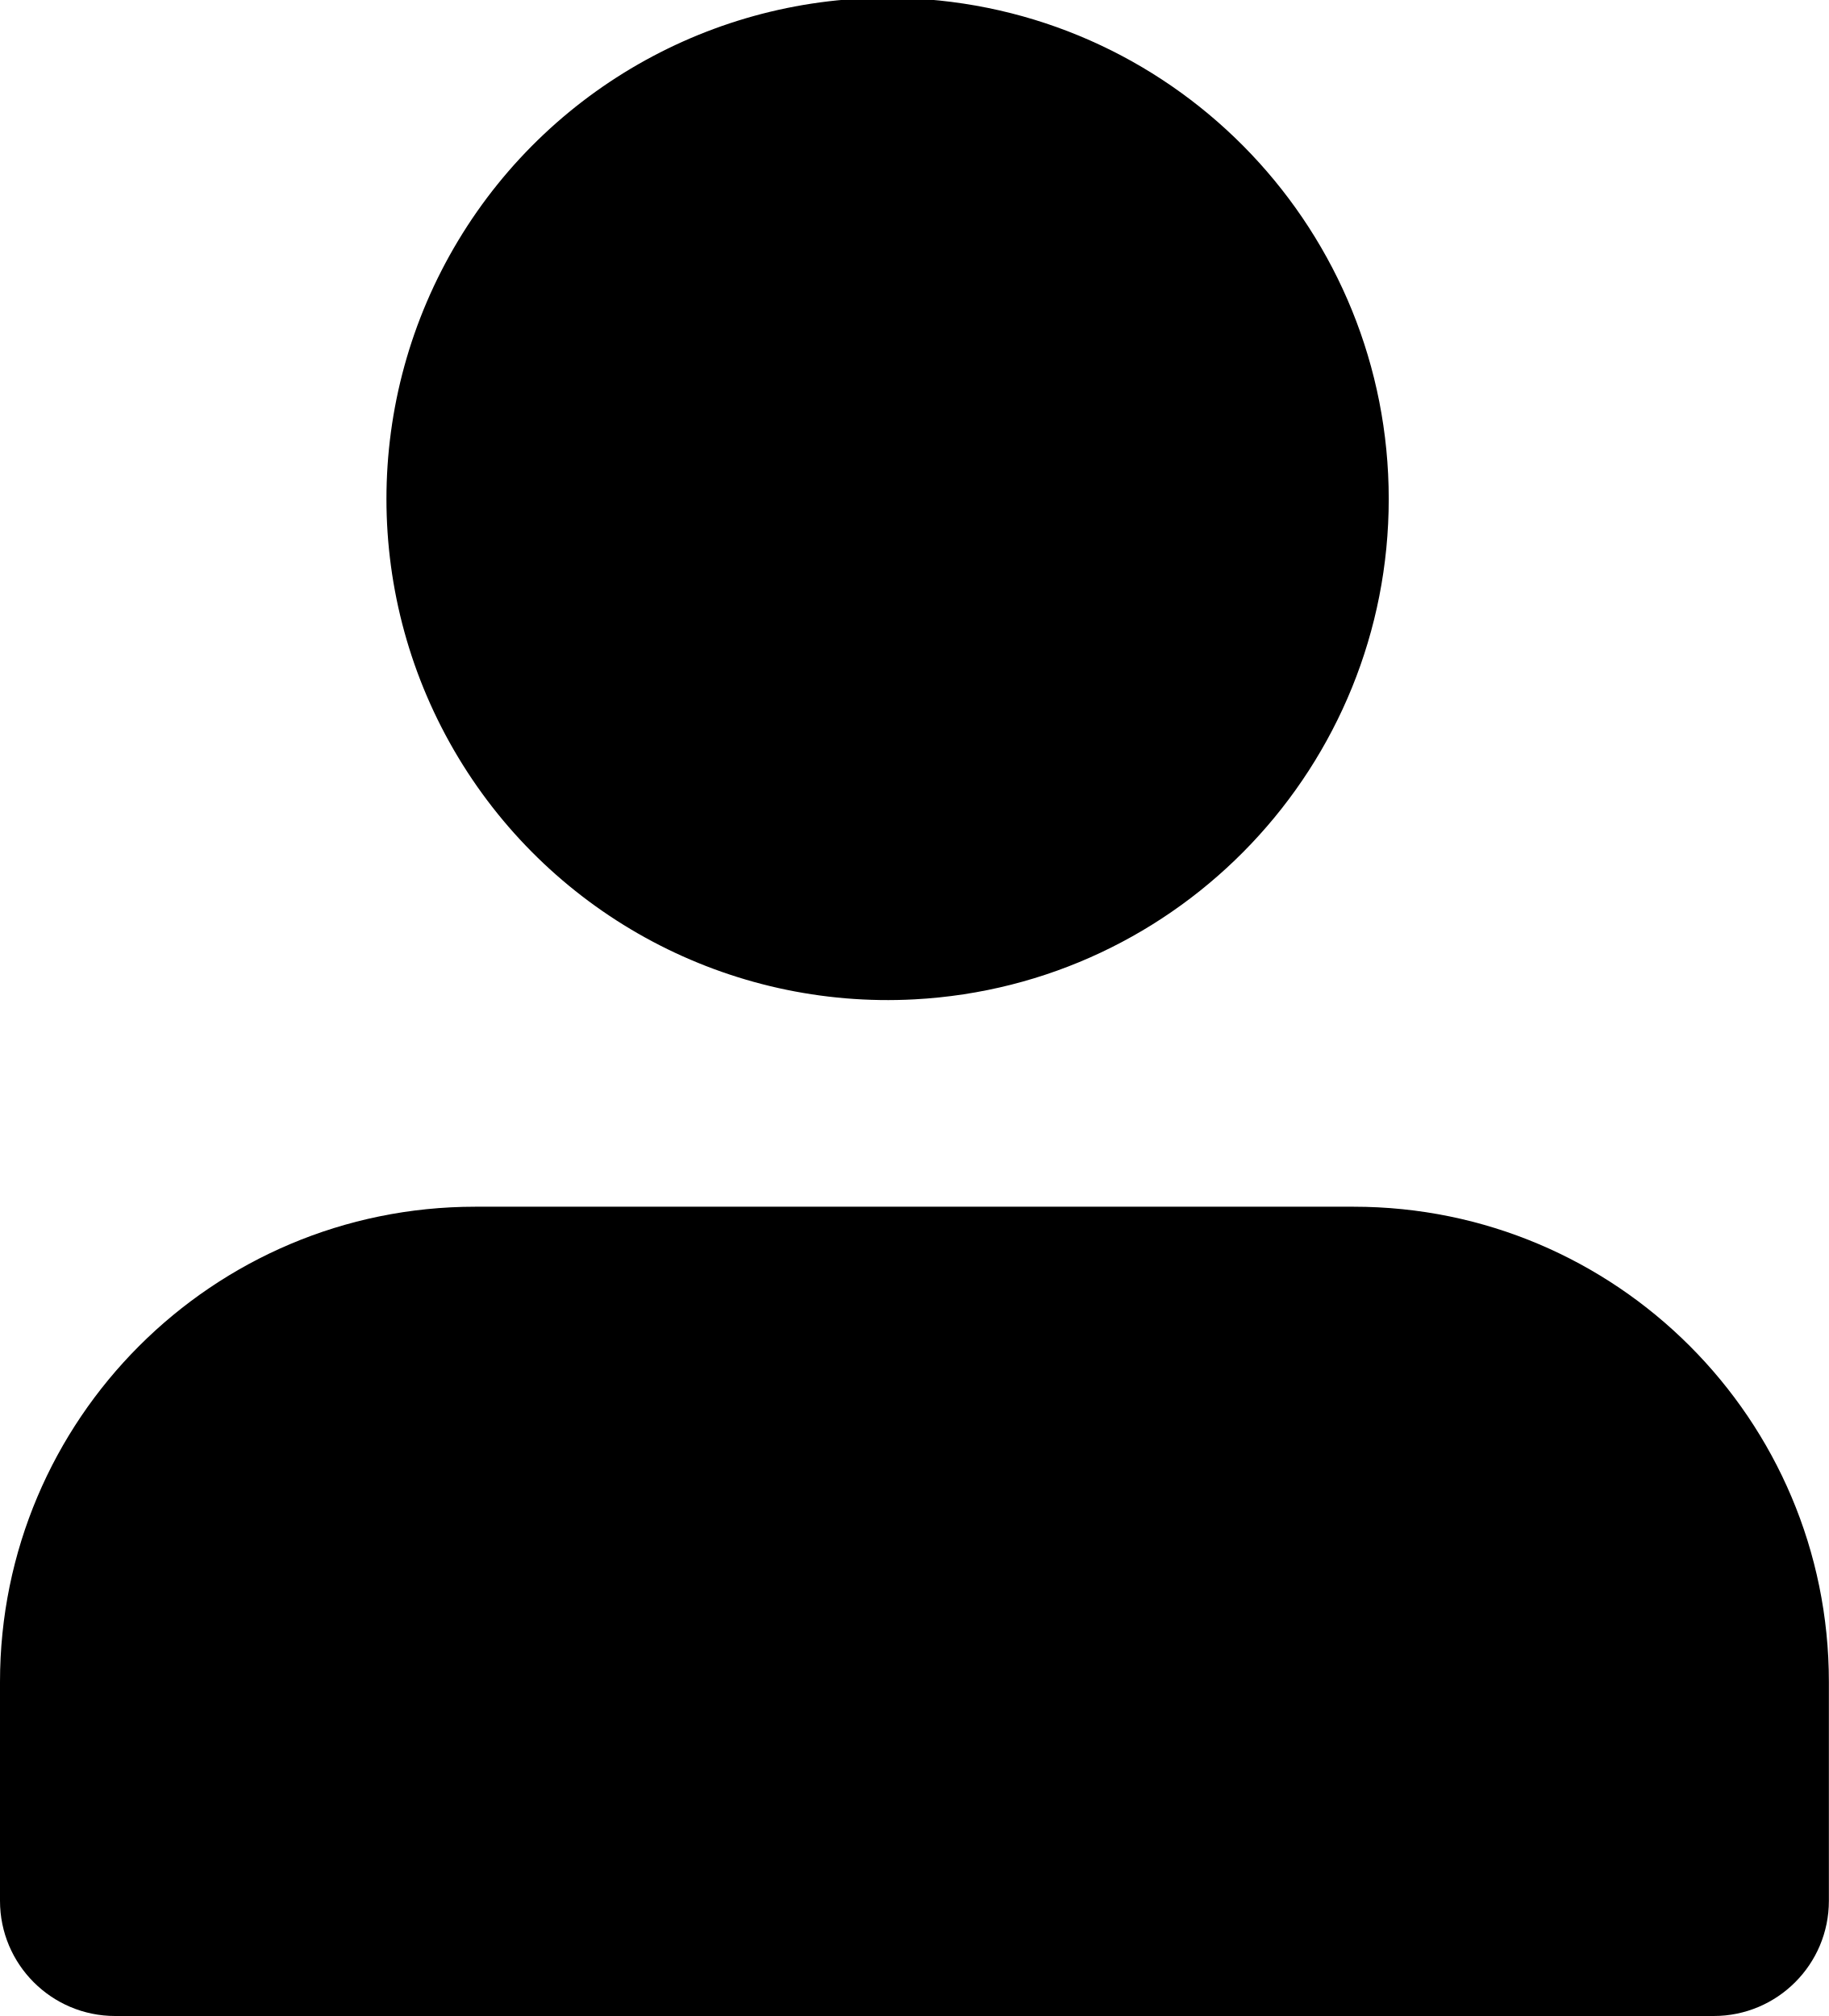
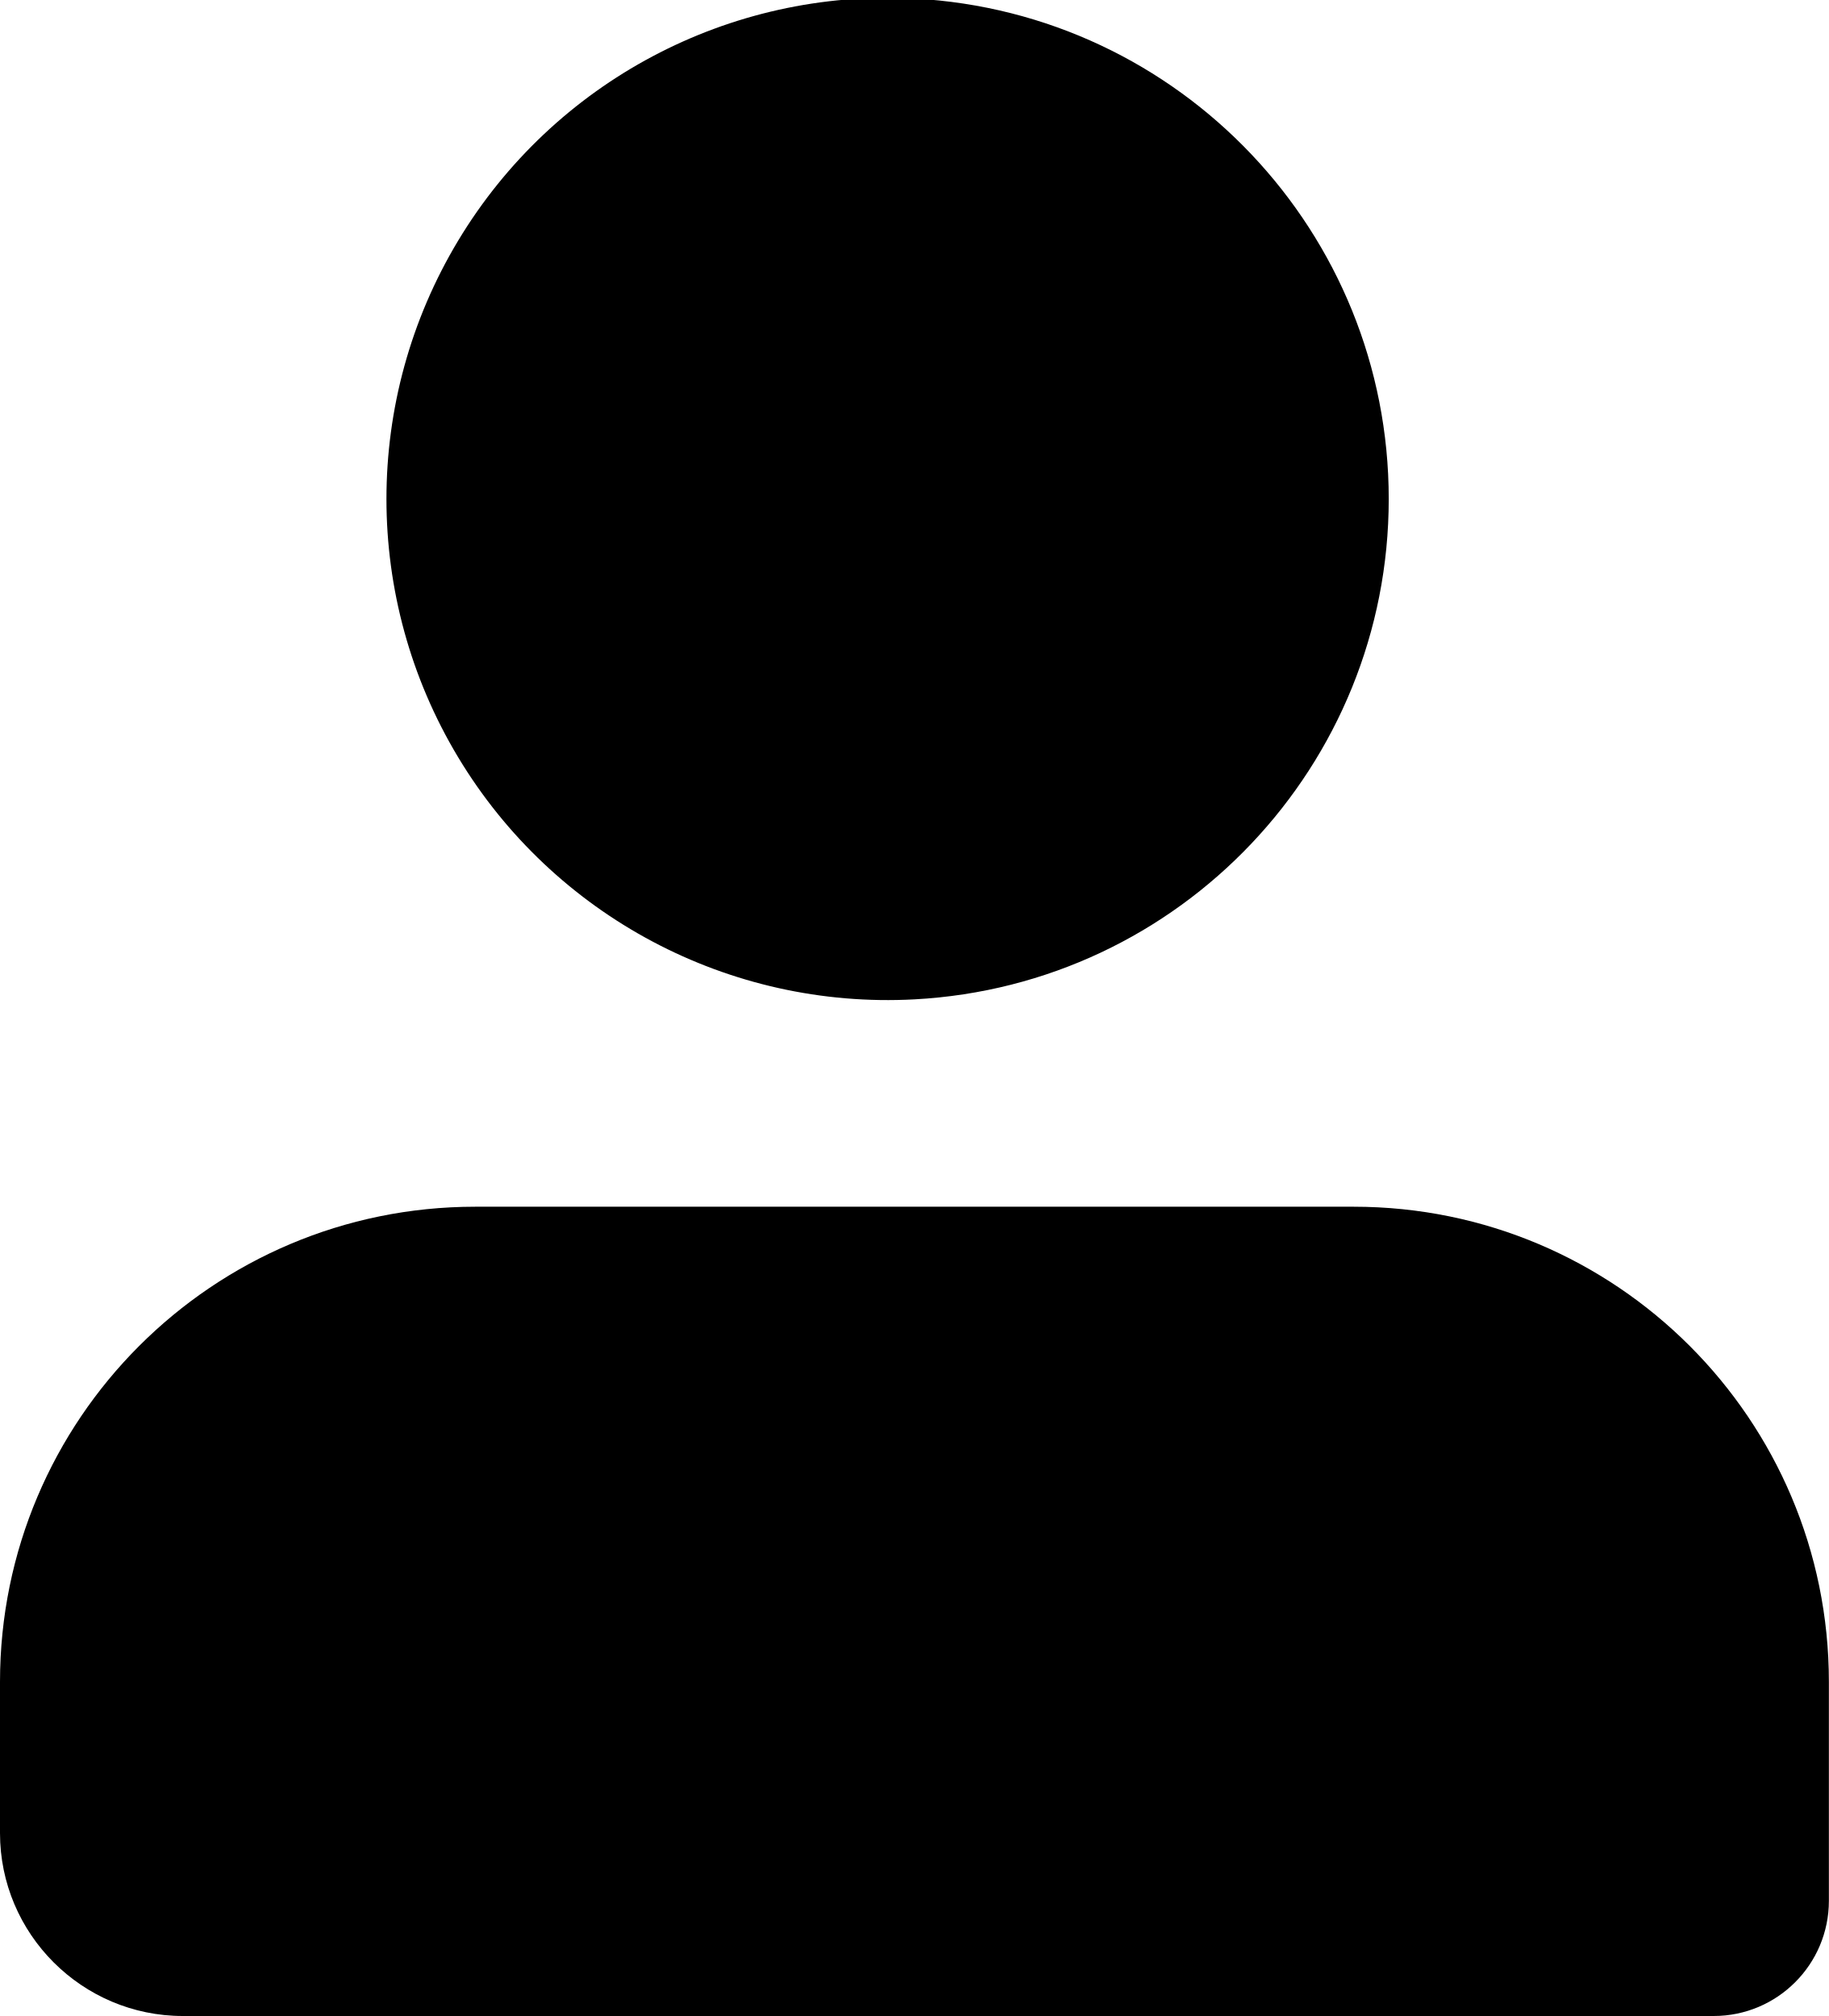
<svg xmlns="http://www.w3.org/2000/svg" viewBox="0 0 127 140">
-   <path fill-rule="evenodd" d="M63.5 69.4a34.8 34.8 0 1 1 0-69.5 34.8 34.8 0 0 1 0 69.5zM33 83.8h61a33 33 0 0 1 33 33V132a8 8 0 0 1-8 8H8a8 8 0 0 1-8-8v-15.2a33 33 0 0 1 33-33z" />
+   <path fill-rule="evenodd" d="M63.5 69.4a34.8 34.8 0 1 1 0-69.5 34.8 34.8 0 0 1 0 69.5zM33 83.8h61a33 33 0 0 1 33 33V132a8 8 0 0 1-8 8H12.7c-7 0-12.7-5.7-12.7-12.7v-10.5a33 33 0 0 1 33-33z" />
</svg>
